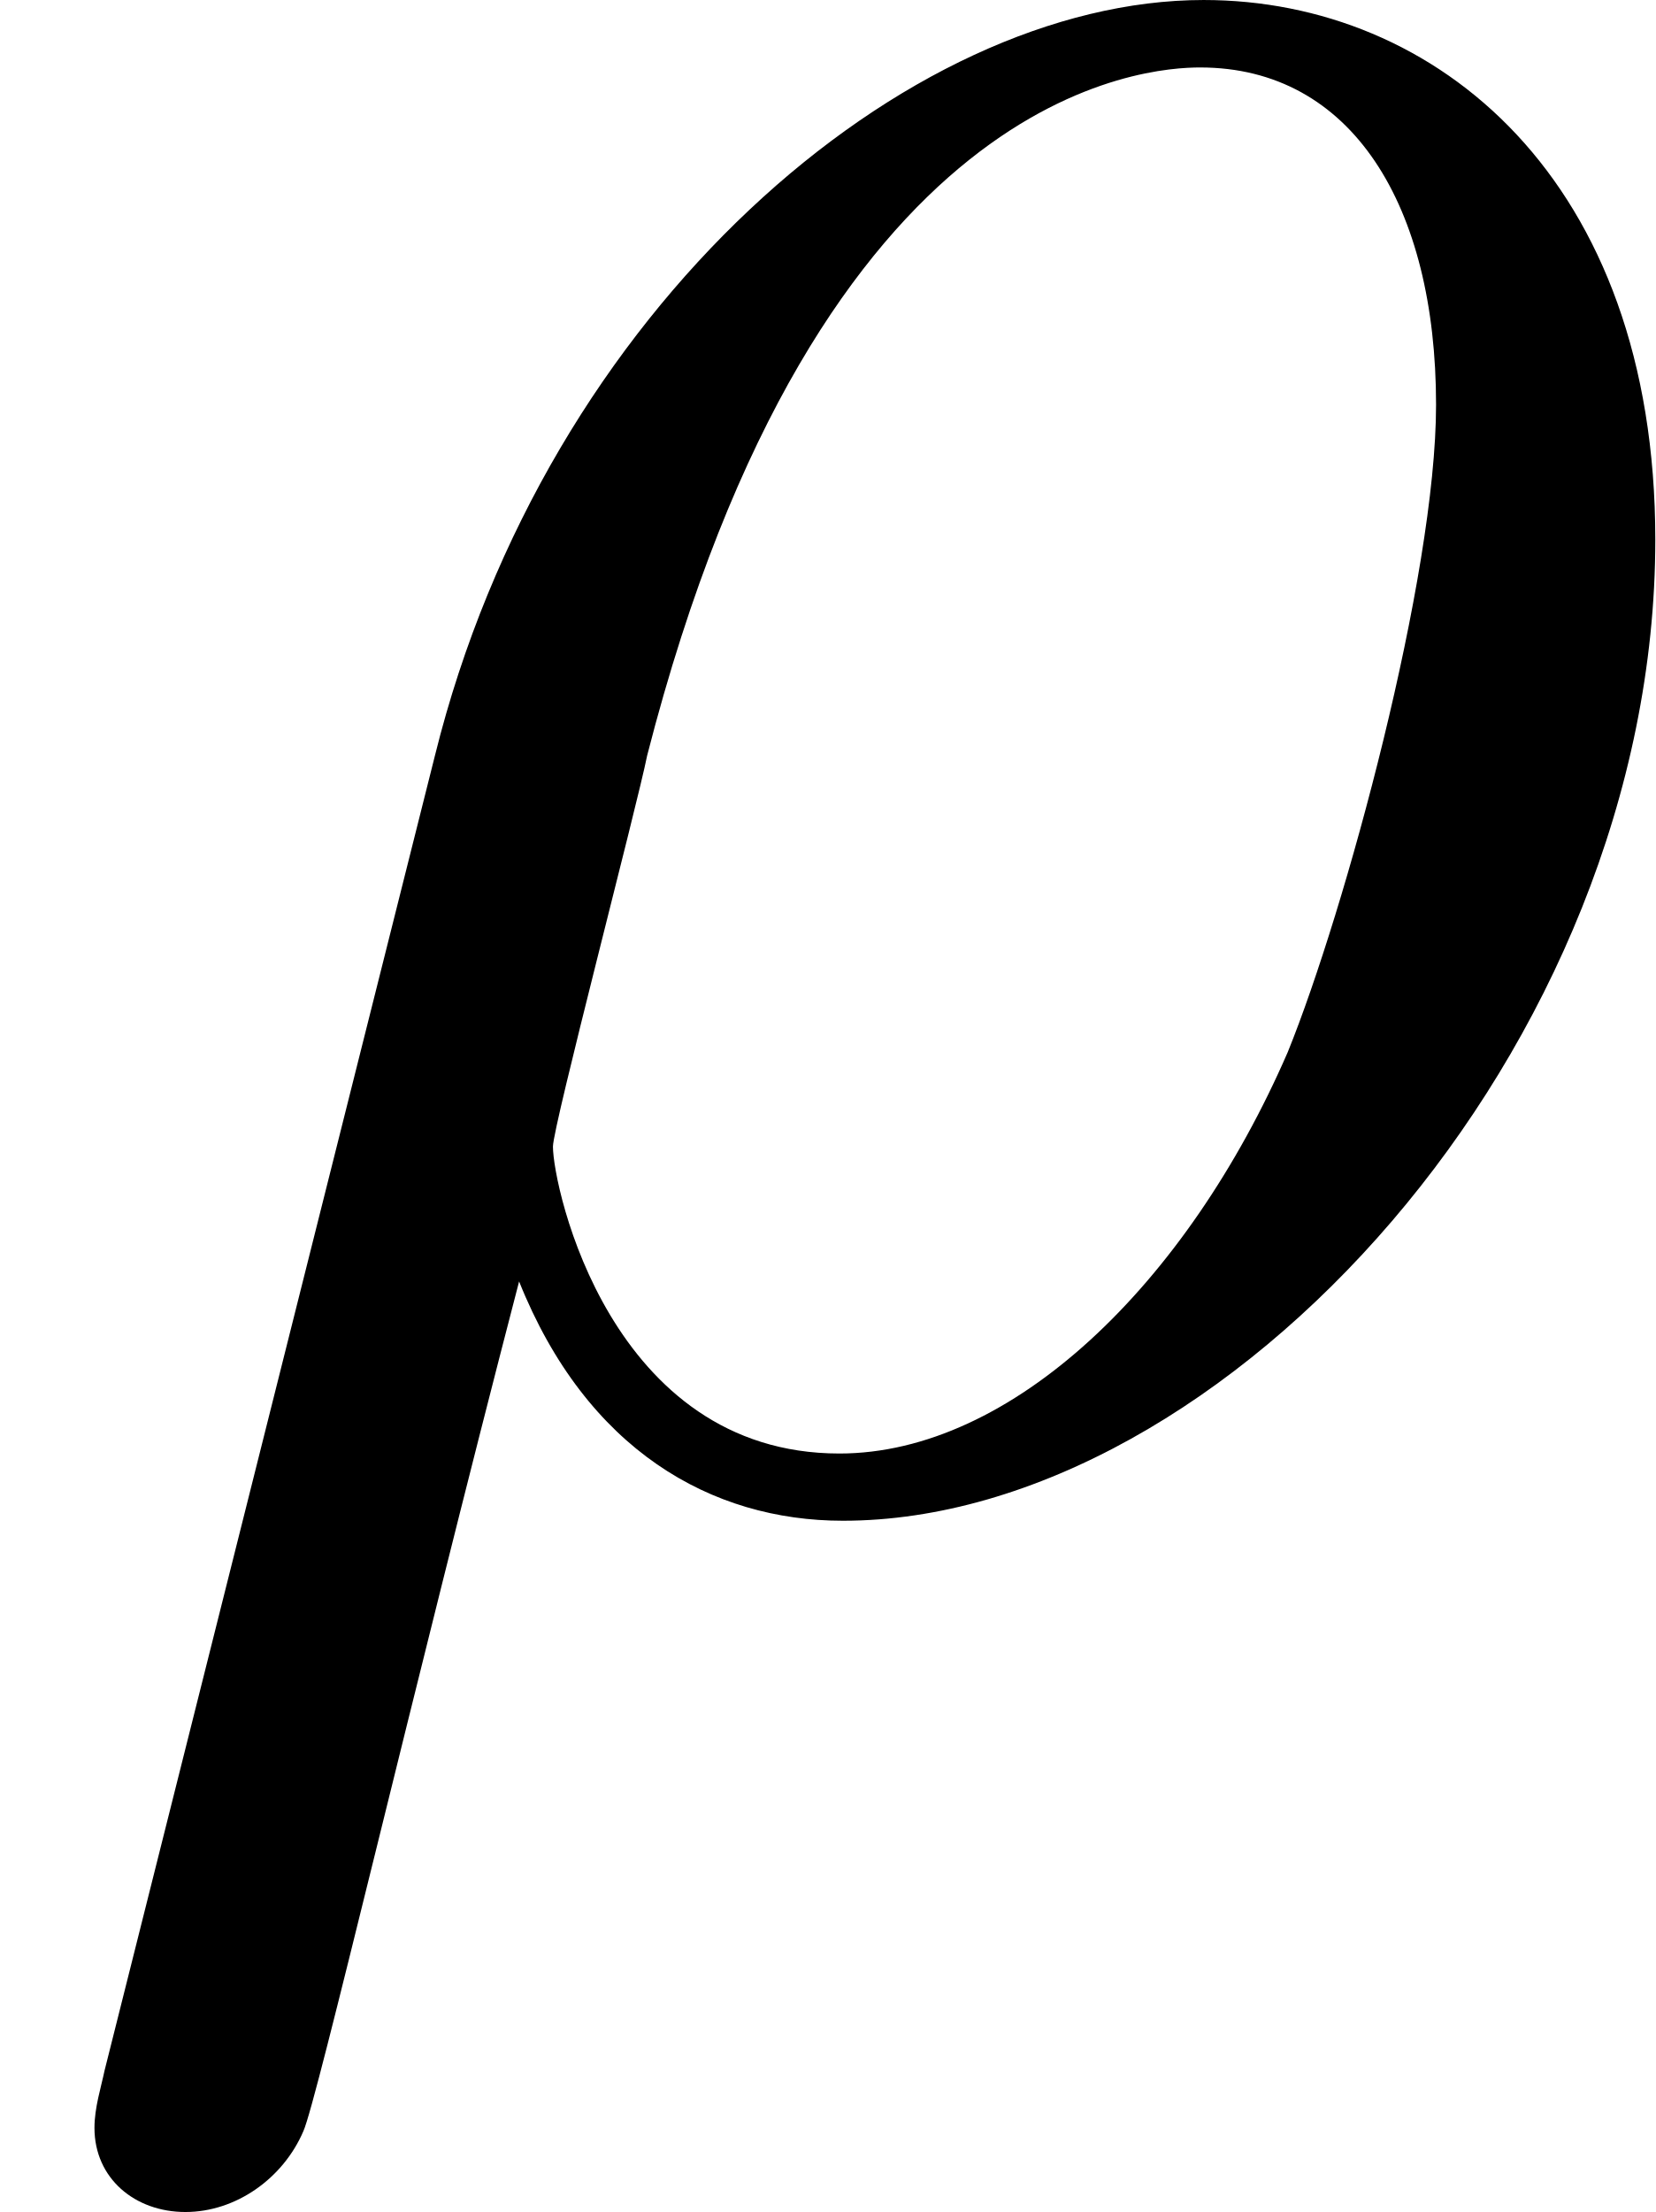
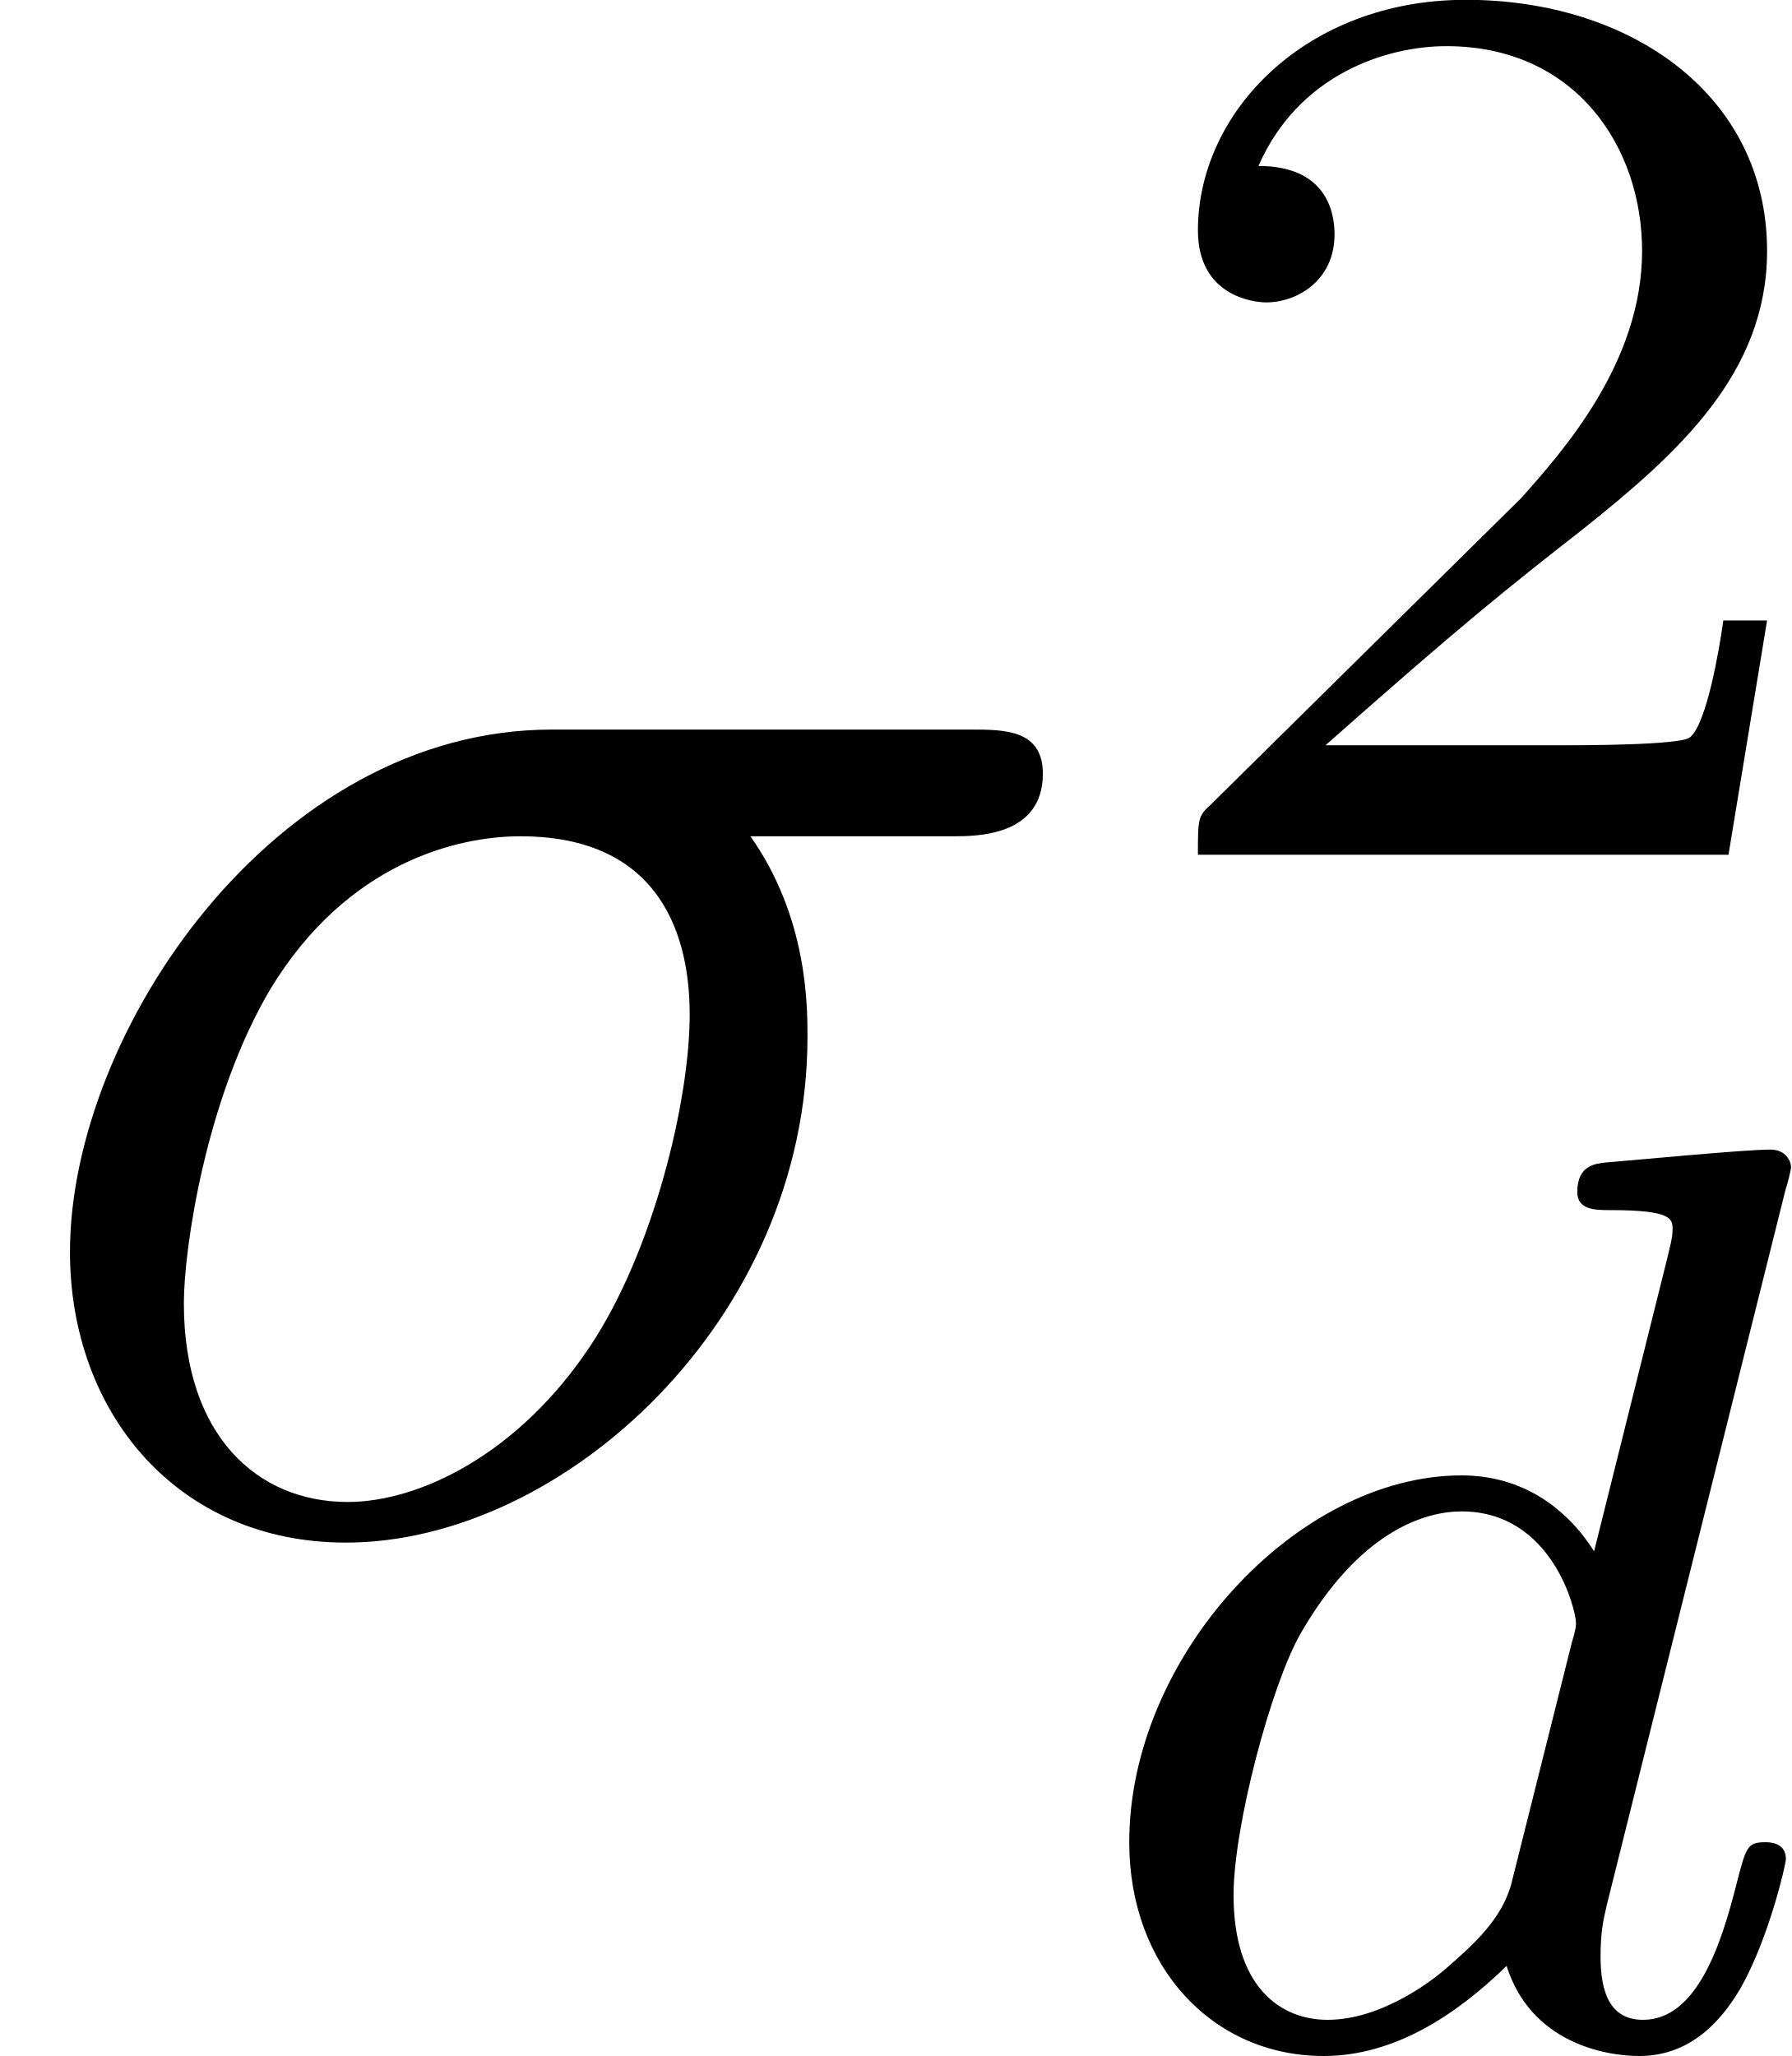
- <svg xmlns="http://www.w3.org/2000/svg" xmlns:xlink="http://www.w3.org/1999/xlink" version="1.1" width="7.044pt" height="9.411pt" viewBox="41.775 572.852 7.044 9.411">
+ <svg xmlns="http://www.w3.org/2000/svg" xmlns:xlink="http://www.w3.org/1999/xlink" version="1.1" width="9.703pt" height="11.137pt" viewBox="111.732 234.584 9.703 11.137">
  <defs>
-     <path id="g11-26" d="M.445 2.482C.43 2.554 .402 2.64 .402 2.726C.402 2.941 .574 3.084 .789 3.084S1.205 2.941 1.291 2.74C1.349 2.611 1.75 .889 2.209-.875C2.496-.158 3.027 .143 3.587 .143C5.208 .143 7.044-1.865 7.044-4.031C7.044-5.566 6.111-6.327 5.122-6.327C3.859-6.327 2.324-5.021 1.851-3.113L.445 2.482ZM3.572-.143C2.597-.143 2.353-1.277 2.353-1.449C2.353-1.535 2.711-2.898 2.754-3.113C3.486-5.968 4.892-6.04 5.107-6.04C5.753-6.04 6.111-5.452 6.111-4.605C6.111-3.873 5.724-2.453 5.48-1.851C5.05-.861 4.304-.143 3.572-.143Z" />
+     <path id="g28-50" d="M3.522-1.269H3.285C3.264-1.116 3.194-.704 3.103-.635C3.048-.593 2.511-.593 2.413-.593H1.13C1.862-1.241 2.106-1.437 2.525-1.764C3.041-2.176 3.522-2.608 3.522-3.271C3.522-4.115 2.783-4.631 1.89-4.631C1.025-4.631 .439-4.024 .439-3.382C.439-3.027 .739-2.992 .809-2.992C.976-2.992 1.179-3.11 1.179-3.361C1.179-3.487 1.13-3.731 .767-3.731C.983-4.226 1.458-4.38 1.785-4.38C2.483-4.38 2.845-3.836 2.845-3.271C2.845-2.664 2.413-2.183 2.19-1.932L.509-.272C.439-.209 .439-.195 .439 0H3.313L3.522-1.269Z" />
+     <path id="g26-100" d="M3.982-4.631C3.989-4.645 4.01-4.735 4.01-4.742C4.01-4.777 3.982-4.84 3.898-4.84C3.759-4.84 3.18-4.784 3.006-4.77C2.95-4.763 2.852-4.756 2.852-4.61C2.852-4.512 2.95-4.512 3.034-4.512C3.368-4.512 3.368-4.463 3.368-4.407C3.368-4.359 3.354-4.317 3.34-4.254L2.943-2.664C2.797-2.894 2.559-3.075 2.225-3.075C1.332-3.075 .425-2.092 .425-1.088C.425-.411 .879 .07 1.478 .07C1.855 .07 2.19-.146 2.469-.418C2.601 0 3.006 .07 3.187 .07C3.438 .07 3.612-.084 3.738-.3C3.891-.572 3.982-.969 3.982-.997C3.982-1.088 3.891-1.088 3.87-1.088C3.773-1.088 3.766-1.06 3.717-.872C3.633-.537 3.501-.126 3.208-.126C3.027-.126 2.978-.279 2.978-.467C2.978-.6 2.992-.663 3.013-.753L3.982-4.631ZM2.497-.872C2.448-.676 2.294-.537 2.141-.404C2.078-.349 1.799-.126 1.499-.126C1.241-.126 .99-.307 .99-.802C.99-1.172 1.193-1.939 1.353-2.218C1.674-2.776 2.029-2.88 2.225-2.88C2.713-2.88 2.845-2.35 2.845-2.273C2.845-2.246 2.831-2.197 2.824-2.176L2.497-.872Z" />
+     <path id="g25-27" d="M5.161-3.716C5.29-3.716 5.649-3.716 5.649-4.055C5.649-4.294 5.44-4.294 5.26-4.294H2.989C1.484-4.294 .379-2.65 .379-1.465C.379-.588 .966 .11 1.873 .11C3.049 .11 4.374-1.096 4.374-2.63C4.374-2.8 4.374-3.278 4.065-3.716H5.161ZM1.883-.11C1.395-.11 .996-.468 .996-1.186C.996-1.484 1.116-2.301 1.465-2.889C1.883-3.577 2.481-3.716 2.819-3.716C3.656-3.716 3.736-3.059 3.736-2.75C3.736-2.281 3.537-1.465 3.198-.956C2.809-.369 2.271-.11 1.883-.11Z" />
  </defs>
  <g id="page1">
-     <use x="41.775" y="579.179" xlink:href="#g11-26" />
+     <use x="111.732" y="242.83" xlink:href="#g25-27" />
+     <use x="117.782" y="239.214" xlink:href="#g28-50" />
+     <use x="117.424" y="245.651" xlink:href="#g26-100" />
  </g>
</svg>
